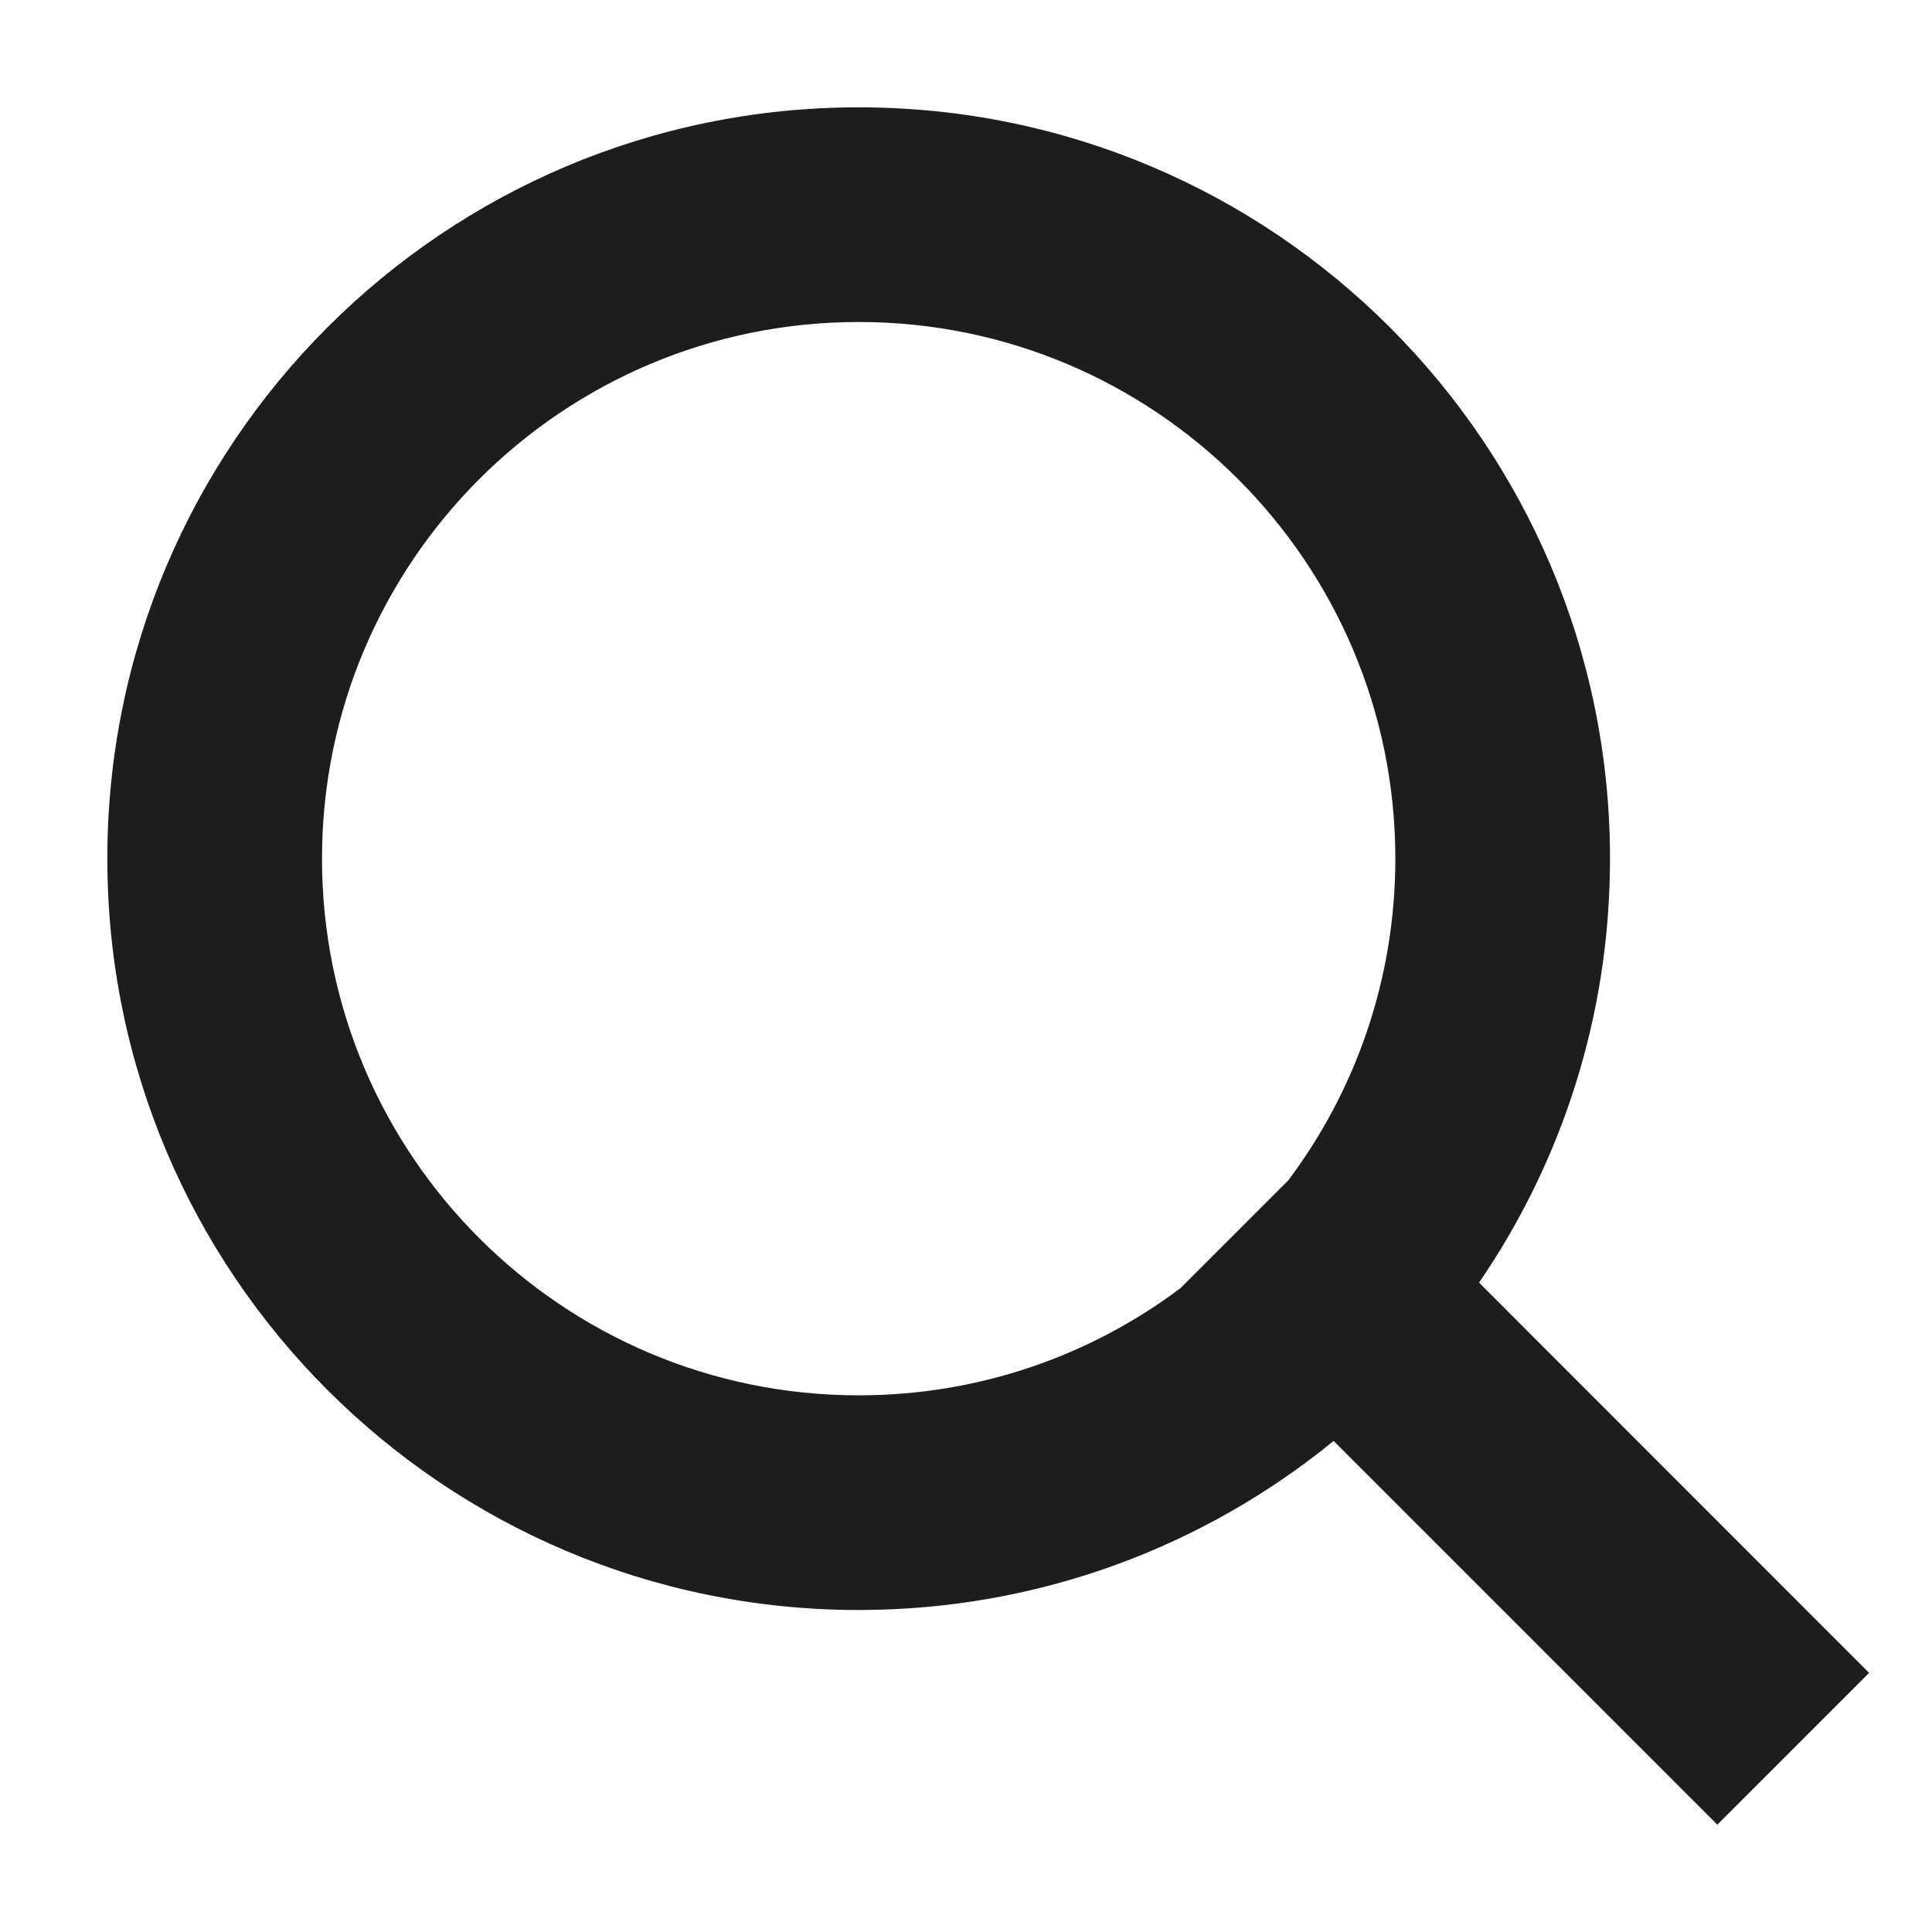
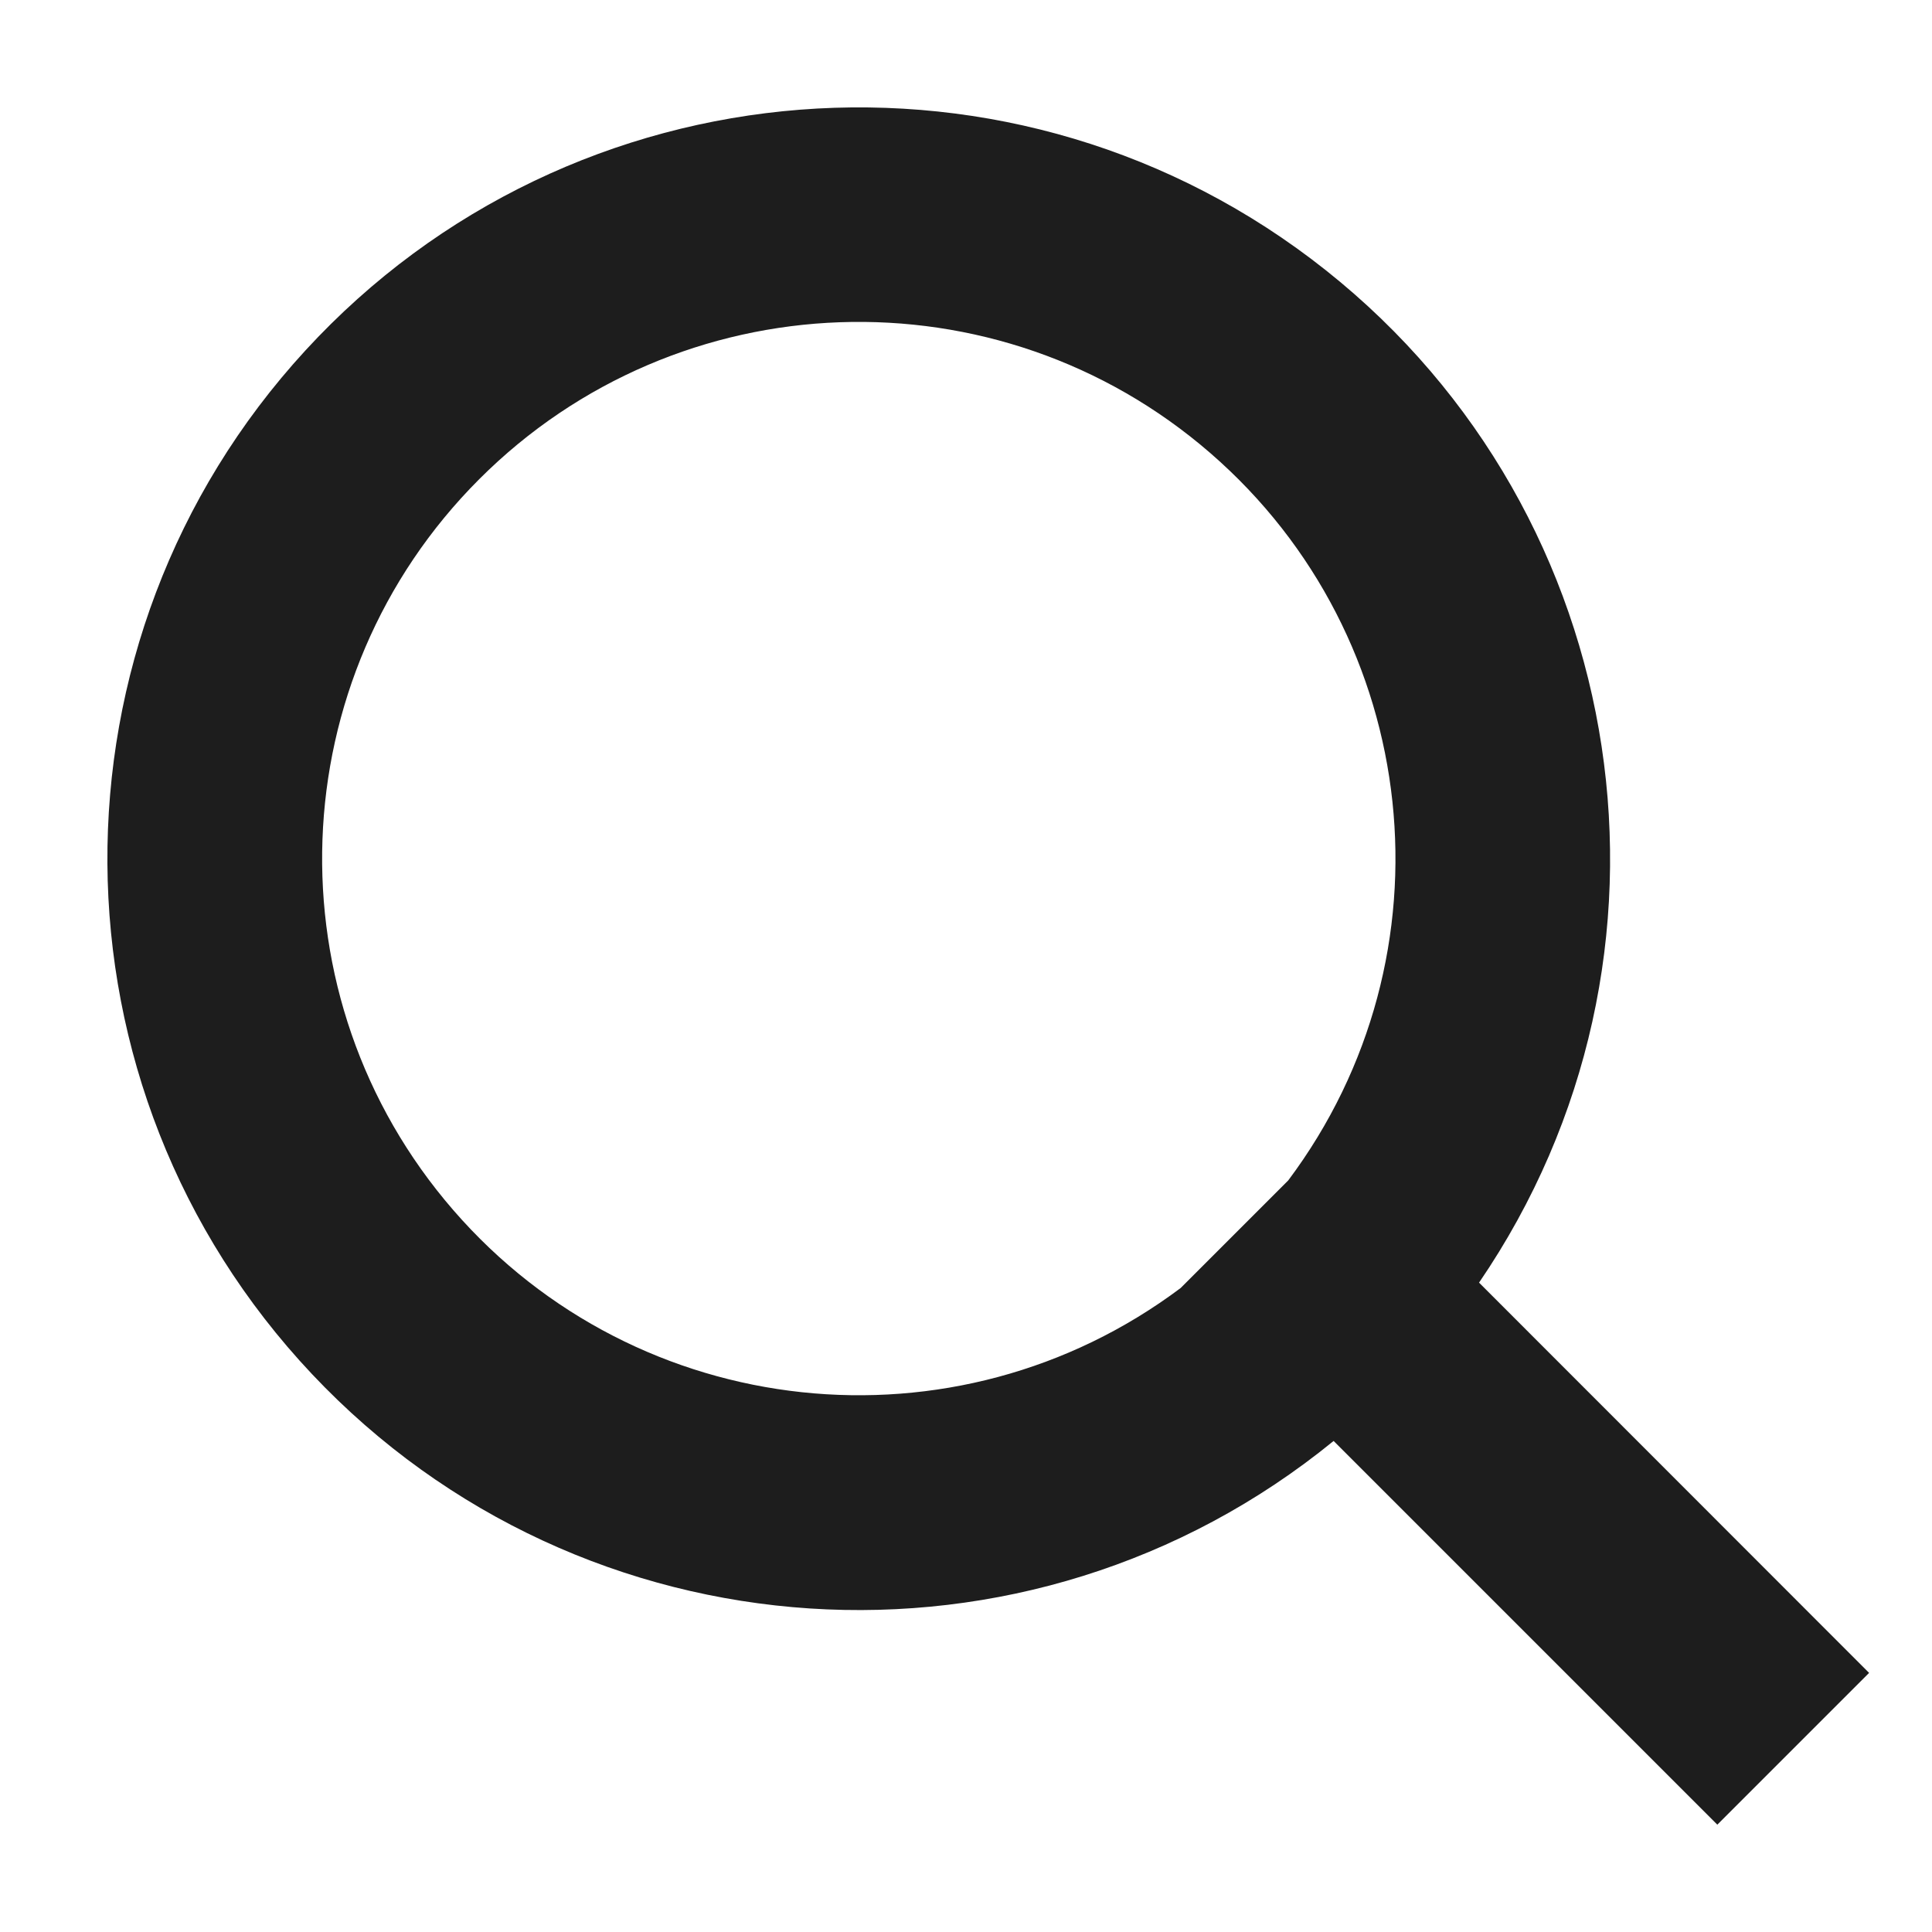
- <svg xmlns="http://www.w3.org/2000/svg" width="18" height="18" fill="none" viewBox="0 0 18 18">
-   <path fill="none" d="M0 0h18v18H0V0z" />
-   <path fill="#1D1D1D" fill-rule="evenodd" d="M11 12c-.835.628-1.874 1-3 1-2.761 0-5-2.239-5-5s2.239-5 5-5 5 2.239 5 5c0 1.125-.371 2.163-.998 2.998L11 12zm1.425 1.425C11.219 14.409 9.678 15 8 15c-3.866 0-7-3.134-7-7s3.134-7 7-7 7 3.134 7 7c0 1.466-.45 2.826-1.22 3.95l3.634 3.636L16 17l-3.575-3.575z" clip-rule="evenodd" />
+ <svg xmlns="http://www.w3.org/2000/svg" width="18" height="18" fill="none">
+   <path d="M0 0h18v18H0V0z" />
+   <path fill="#1D1D1D" fill-rule="evenodd" d="M11 12a5 5 0 111.002-1.002L11 12zm1.425 1.425a7 7 0 111.355-1.475l3.634 3.636L16 17l-3.575-3.575z" clip-rule="evenodd" />
</svg>
